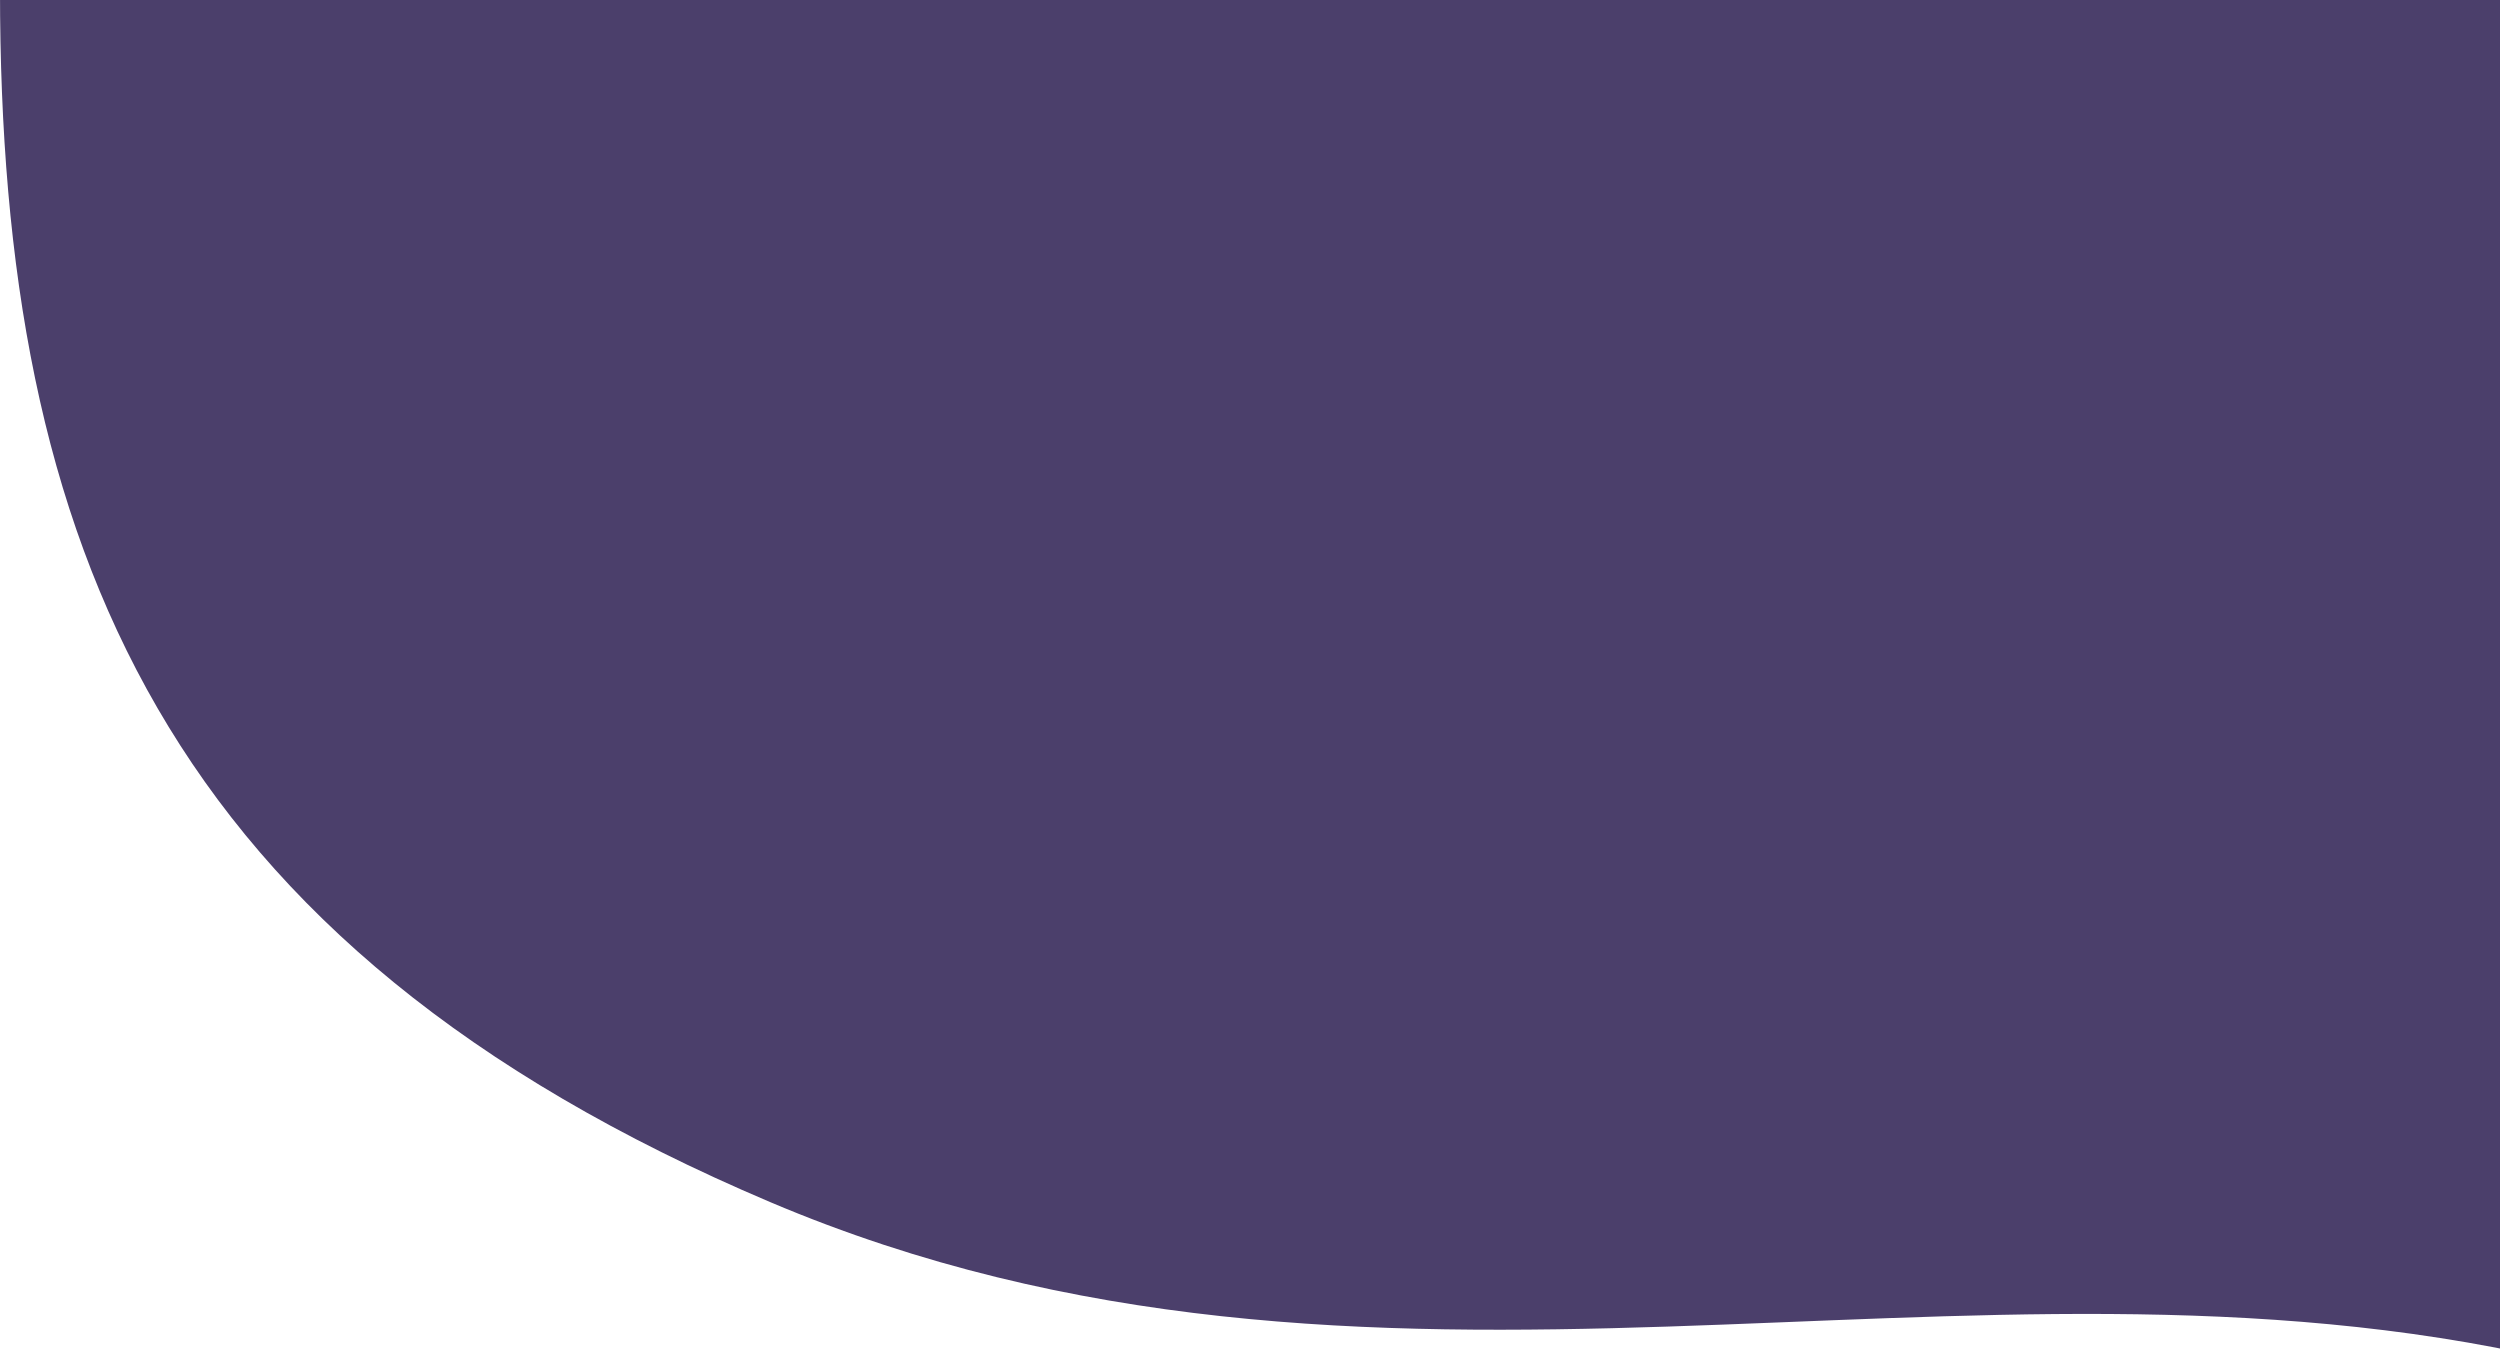
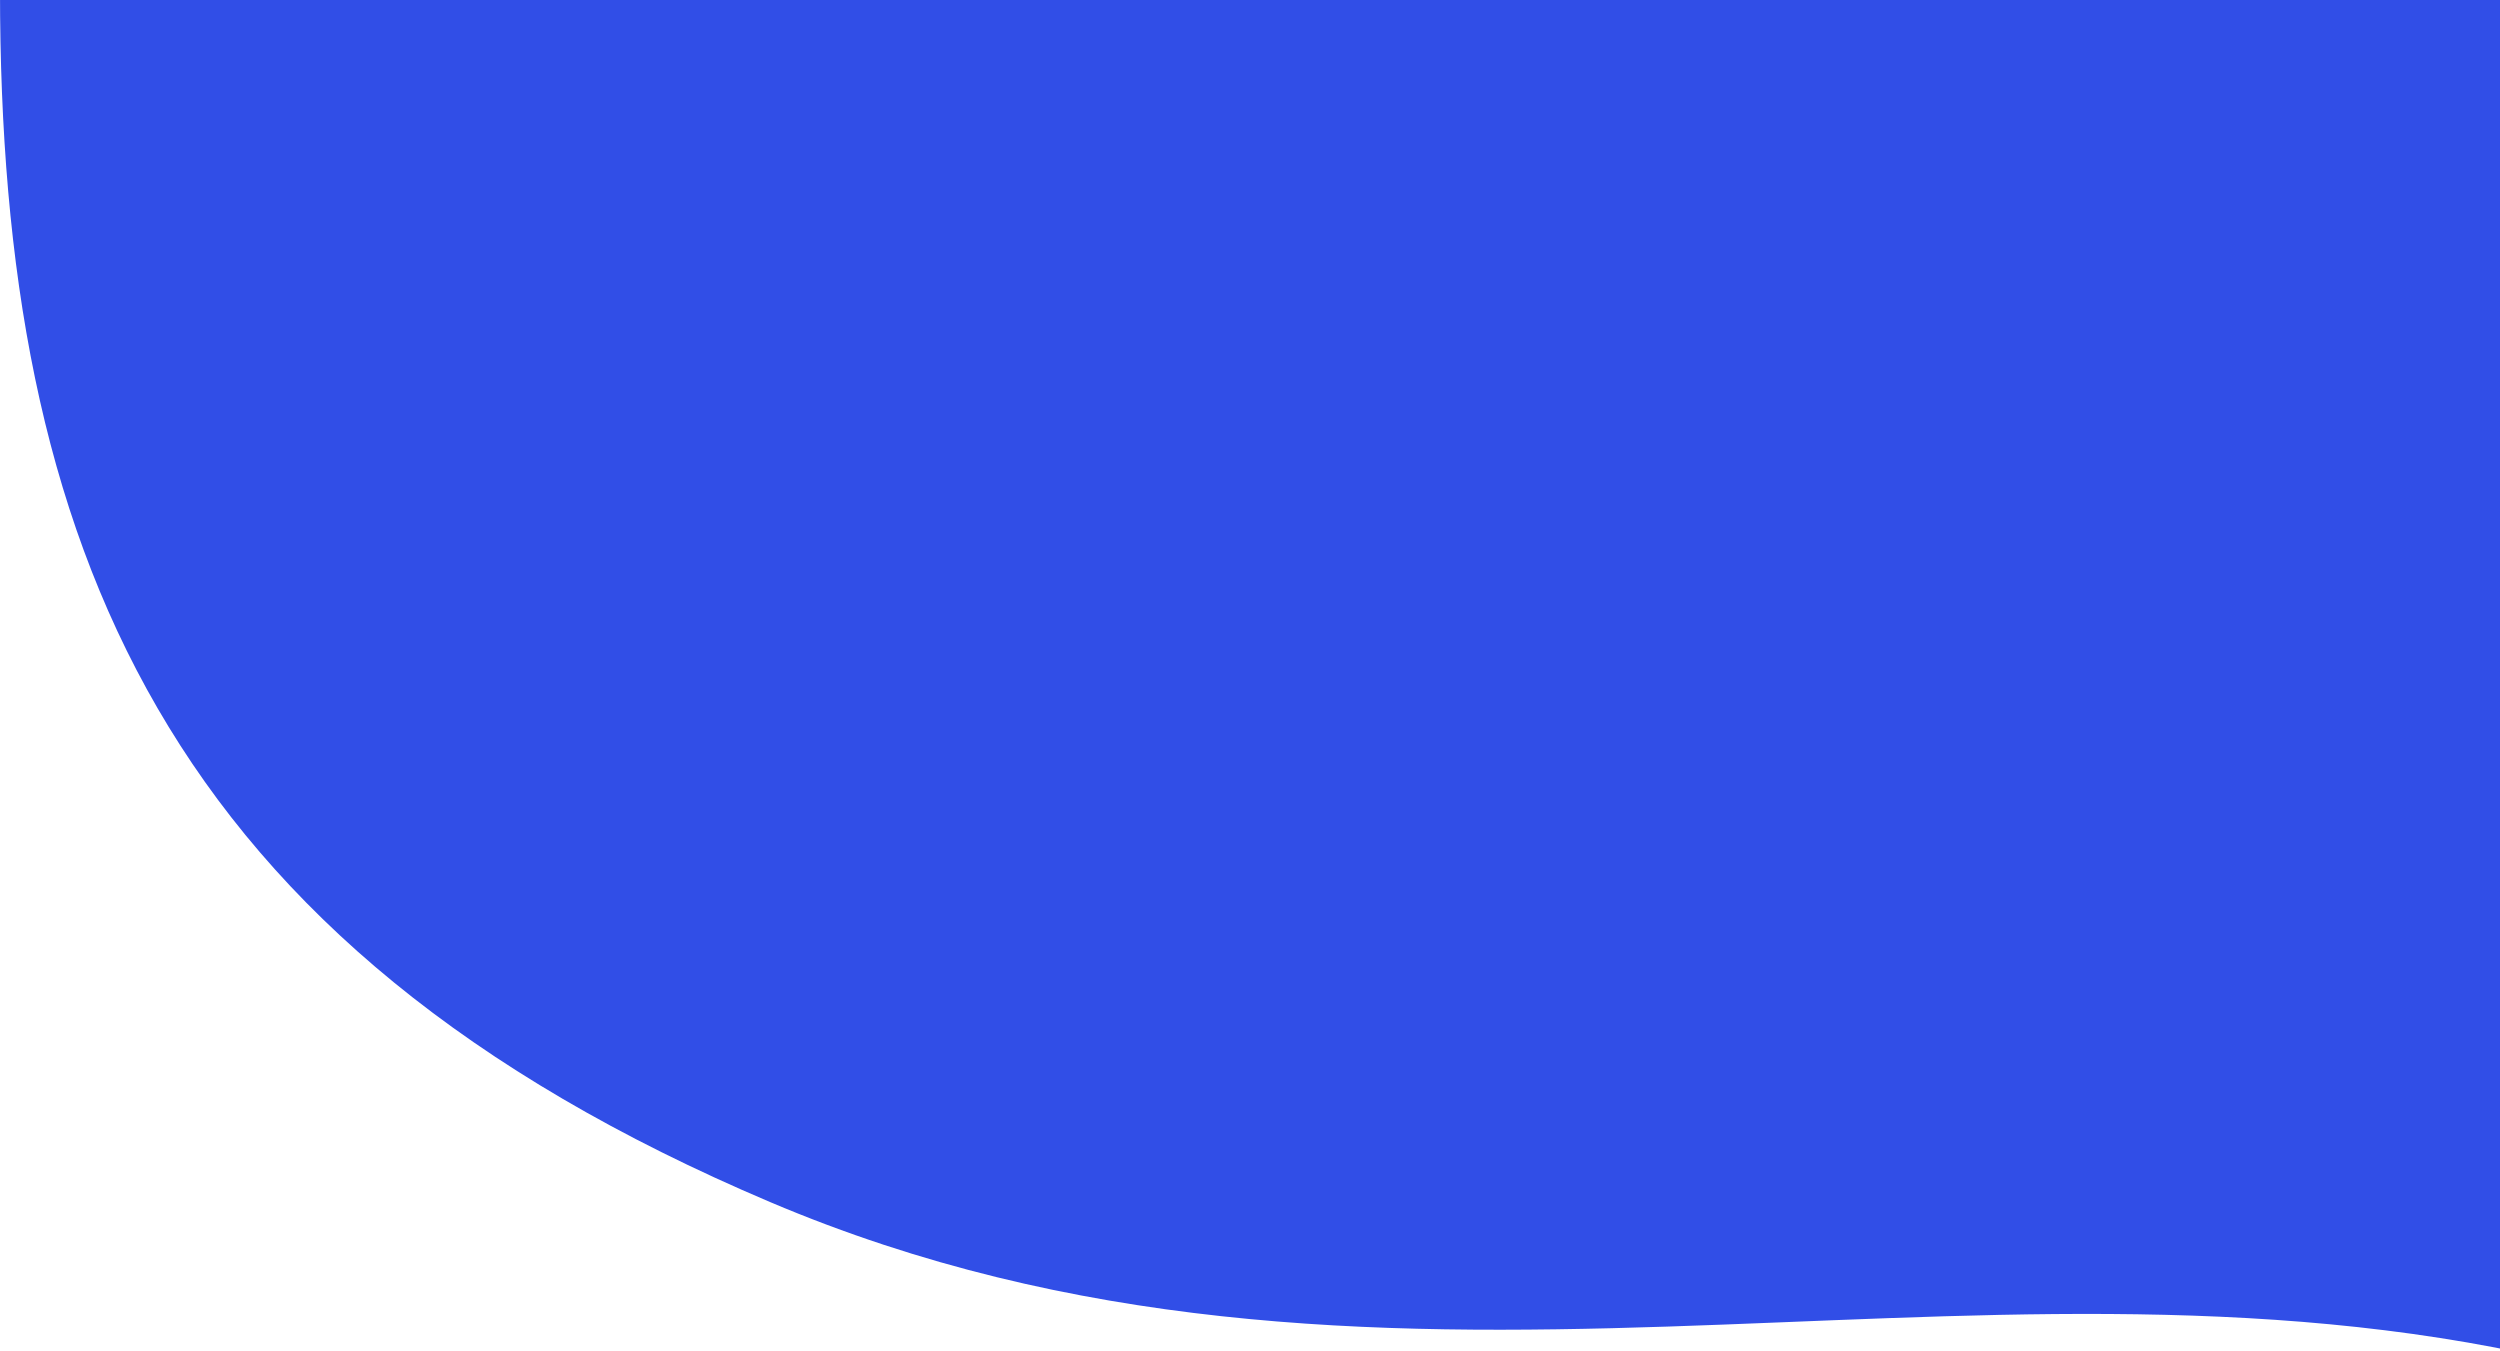
<svg xmlns="http://www.w3.org/2000/svg" width="237" height="128">
-   <path fill="#4B3F6B" fill-rule="evenodd" d="M0-.924C0 51.8 15.5 89.562 73 113.953c57.5 24.391 113.055 2.134 168.786 14.894 55.731 12.76 55.731 94.962 108.214 145.549s163.142 62.874 253.12 11.552C693.095 234.626 733.884 114.796 707 44.141 680.115-26.515 628.593-91 380-91 131.407-91 0-53.647 0-.924z" />
+   <path fill="#314ee7" fill-rule="evenodd" d="M0-.924C0 51.8 15.5 89.562 73 113.953c57.5 24.391 113.055 2.134 168.786 14.894 55.731 12.76 55.731 94.962 108.214 145.549s163.142 62.874 253.12 11.552C693.095 234.626 733.884 114.796 707 44.141 680.115-26.515 628.593-91 380-91 131.407-91 0-53.647 0-.924z" />
</svg>
